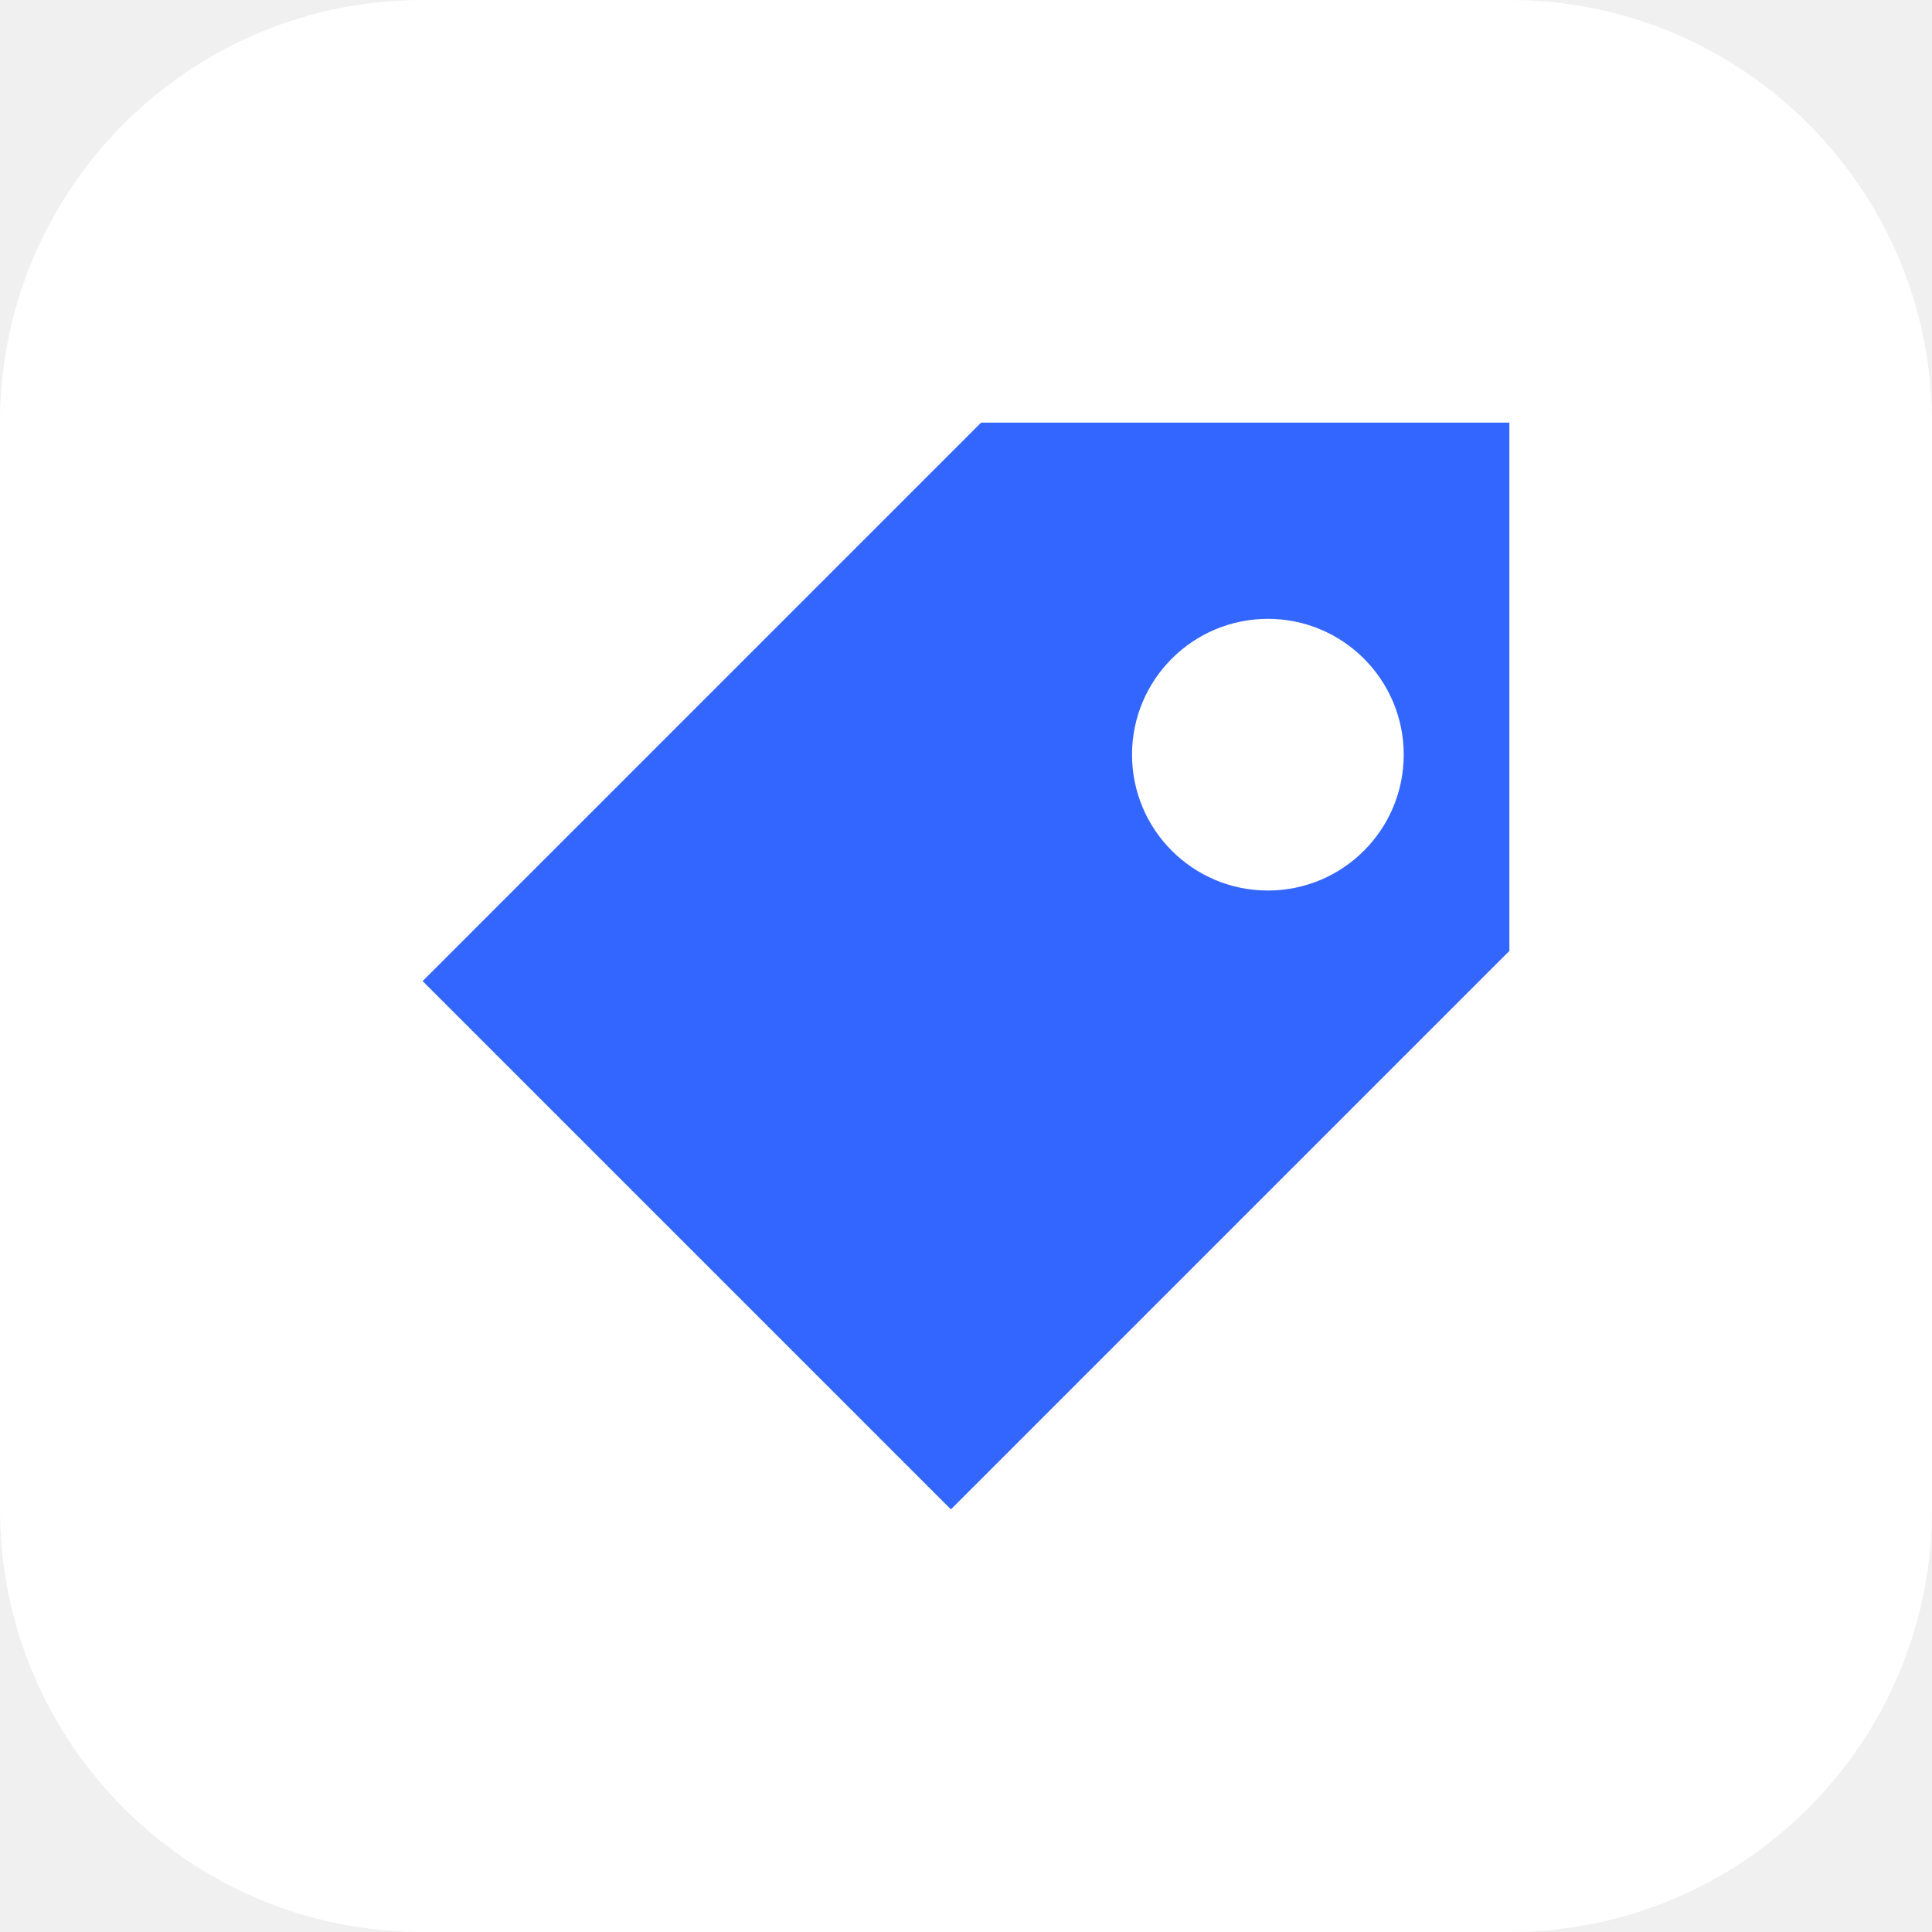
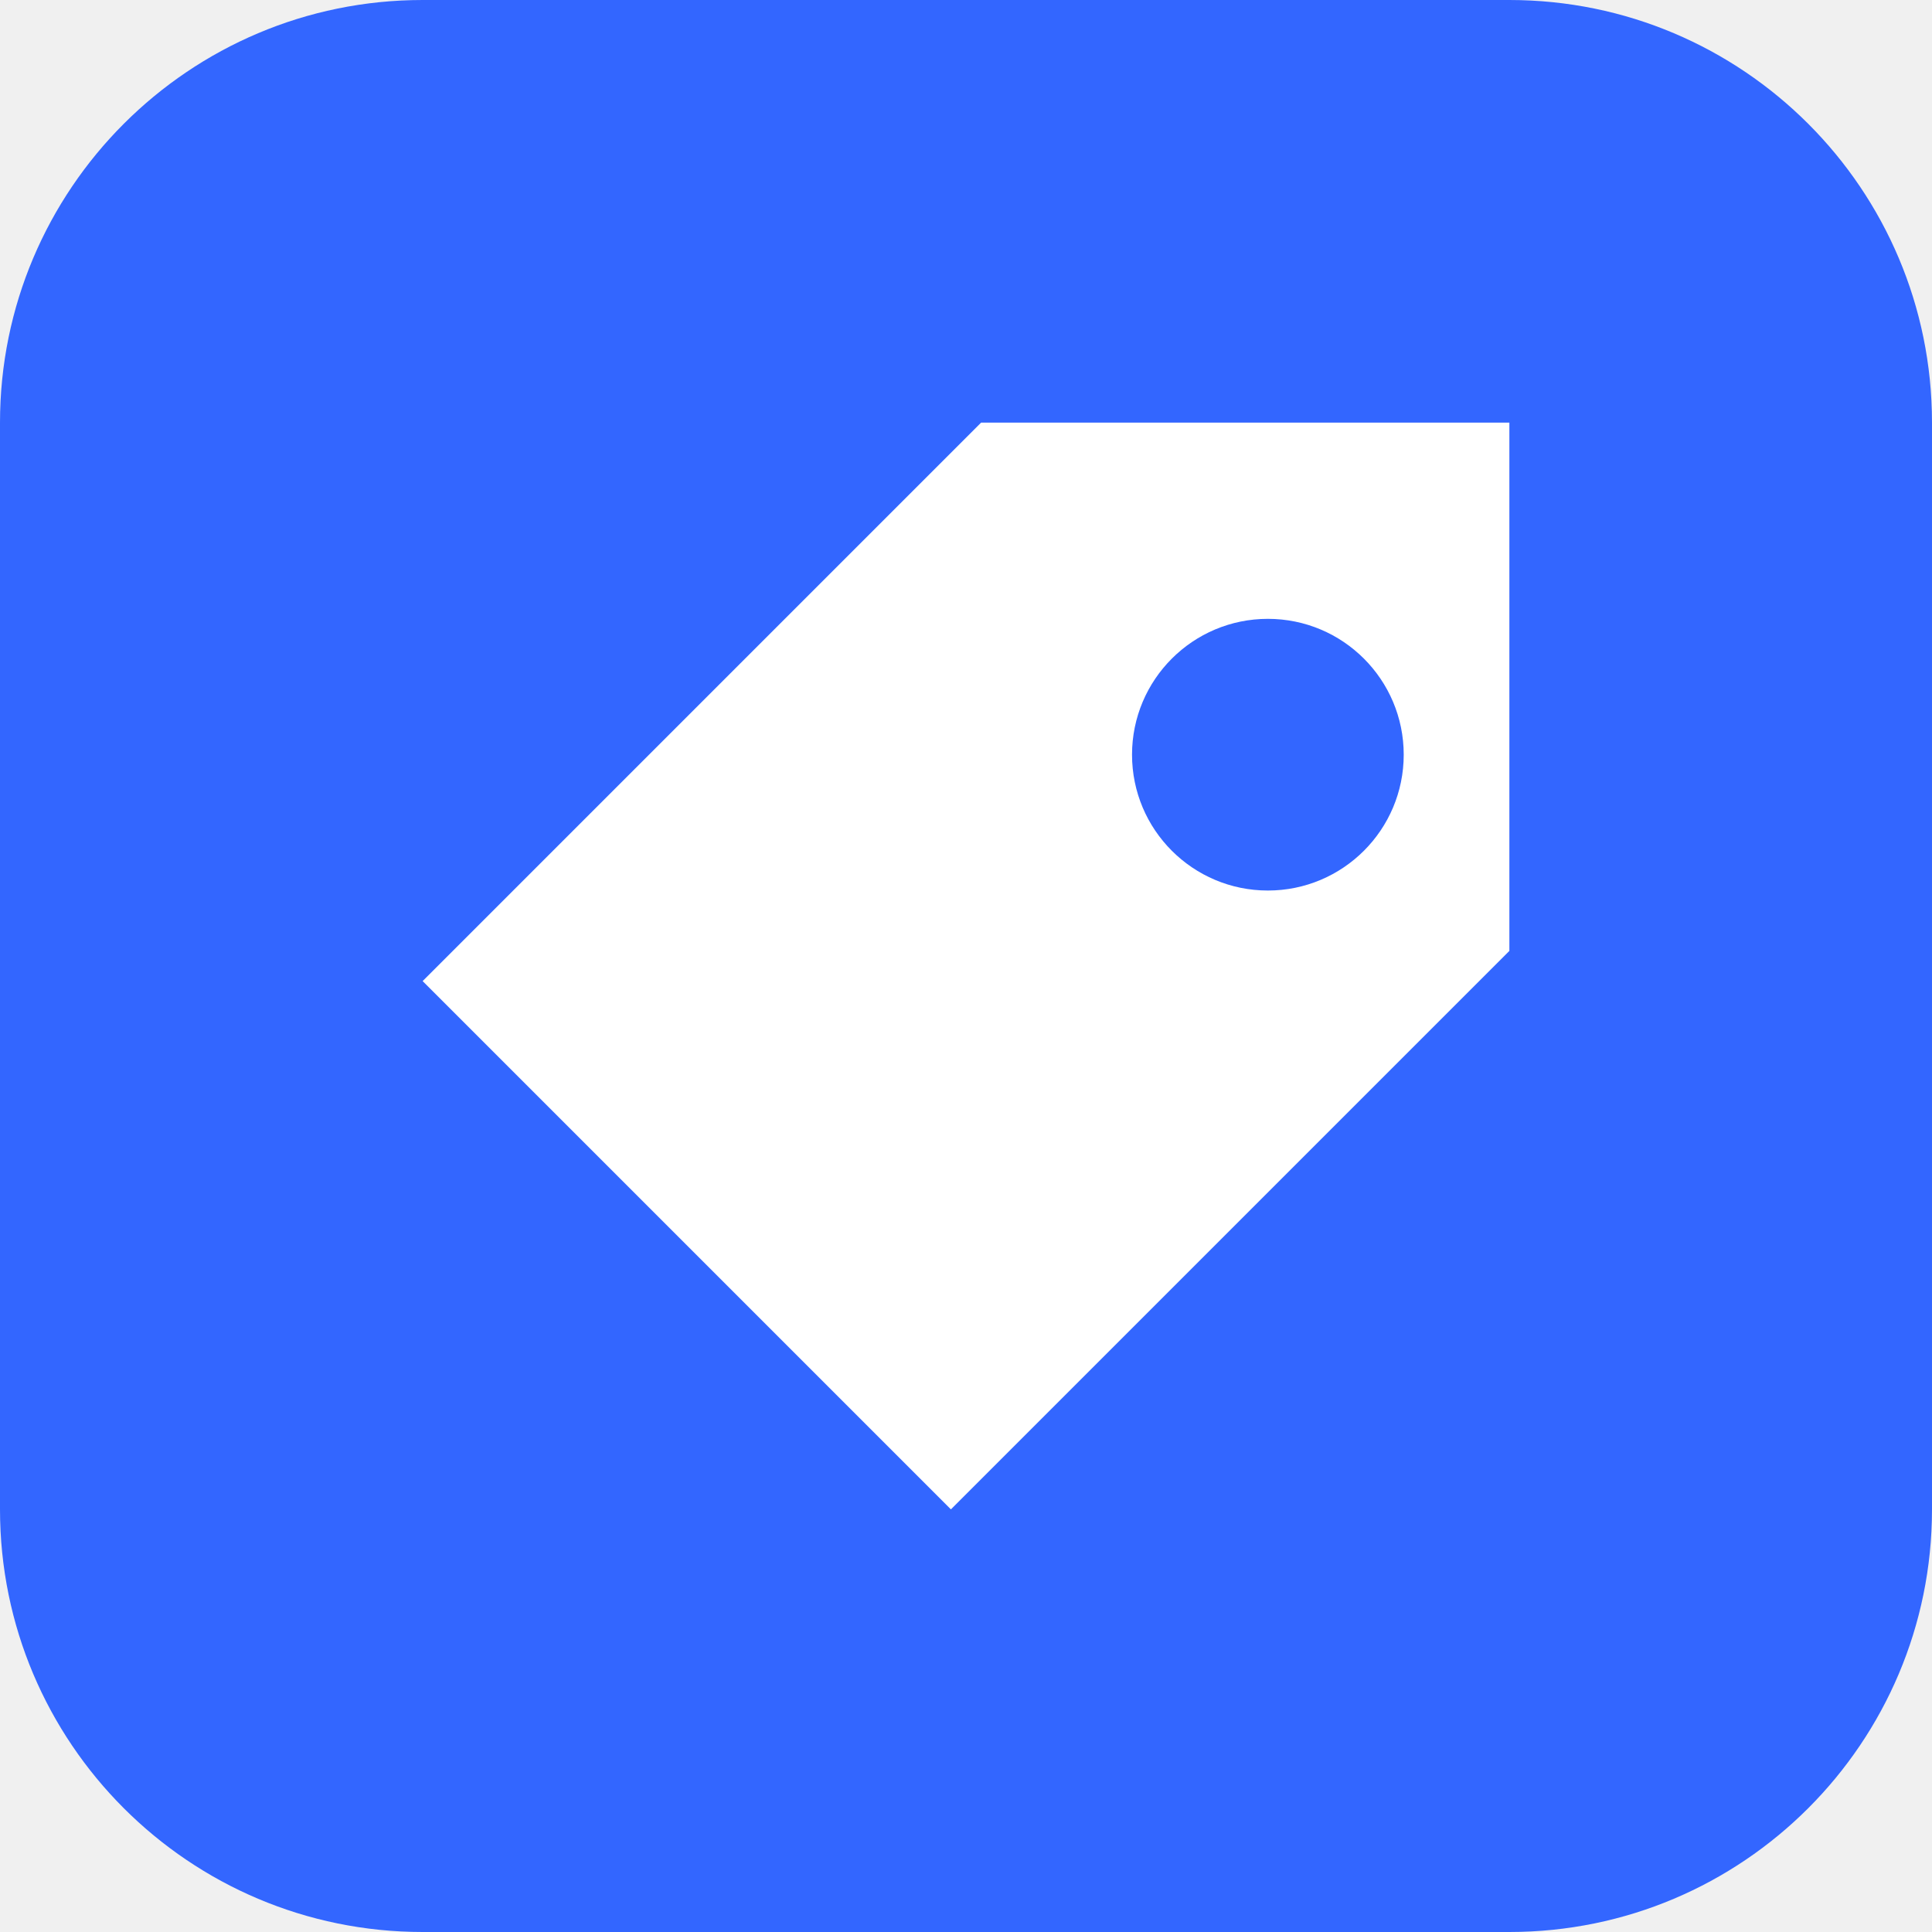
- <svg xmlns="http://www.w3.org/2000/svg" width="32" height="32" viewBox="0 0 64 64">
-   <rect width="64" height="64" rx="14" fill="#fff" />
-   <path fill="#3366ff" d="M14 32.5 32.5 14H50v17.5L31.5 50 14 32.5Zm28-12a4.5 4.5 0 1 0 0 9 4.5 4.5 0 0 0 0-9Z" />
+ <svg xmlns="http://www.w3.org/2000/svg" width="64" height="64" viewBox="0 0 64 64">
+   <rect width="64" height="64" rx="14" fill="#3366ff" />
+   <path fill="#fff" d="M14 32.5 32.5 14H50v17.5L31.5 50 14 32.5Zm28-12a4.5 4.5 0 1 0 0 9 4.5 4.5 0 0 0 0-9Z" />
</svg>
